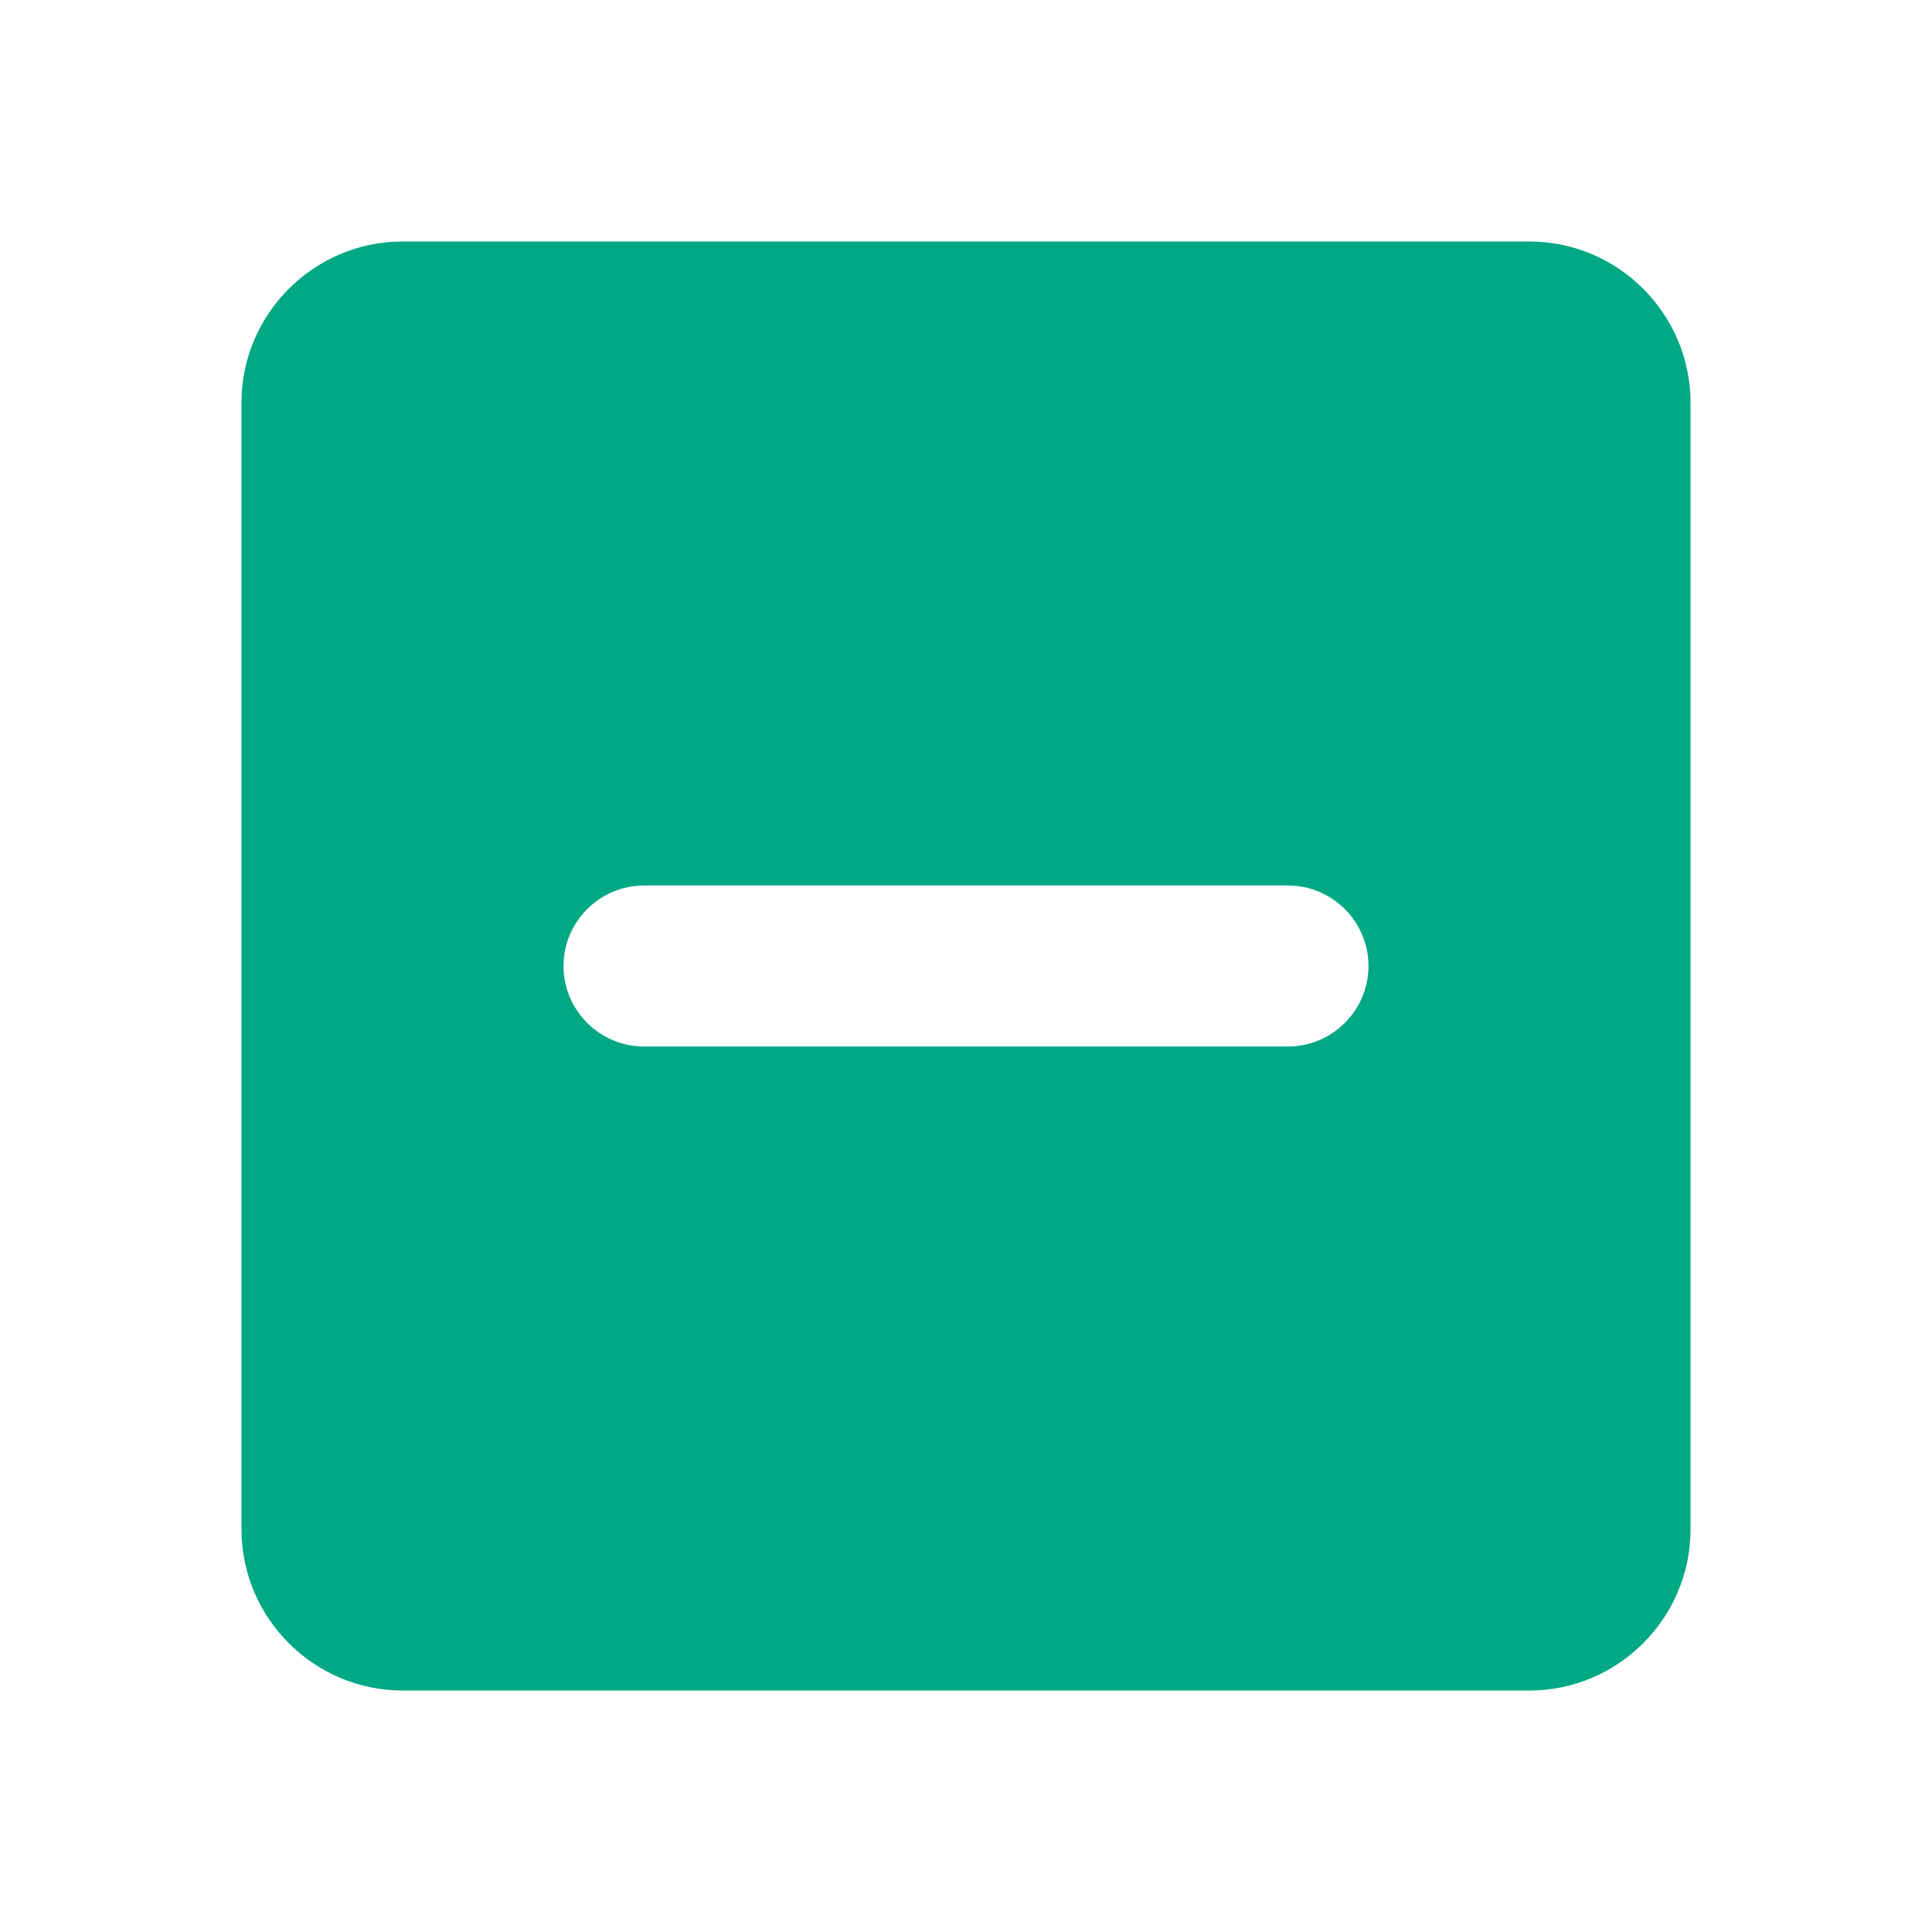
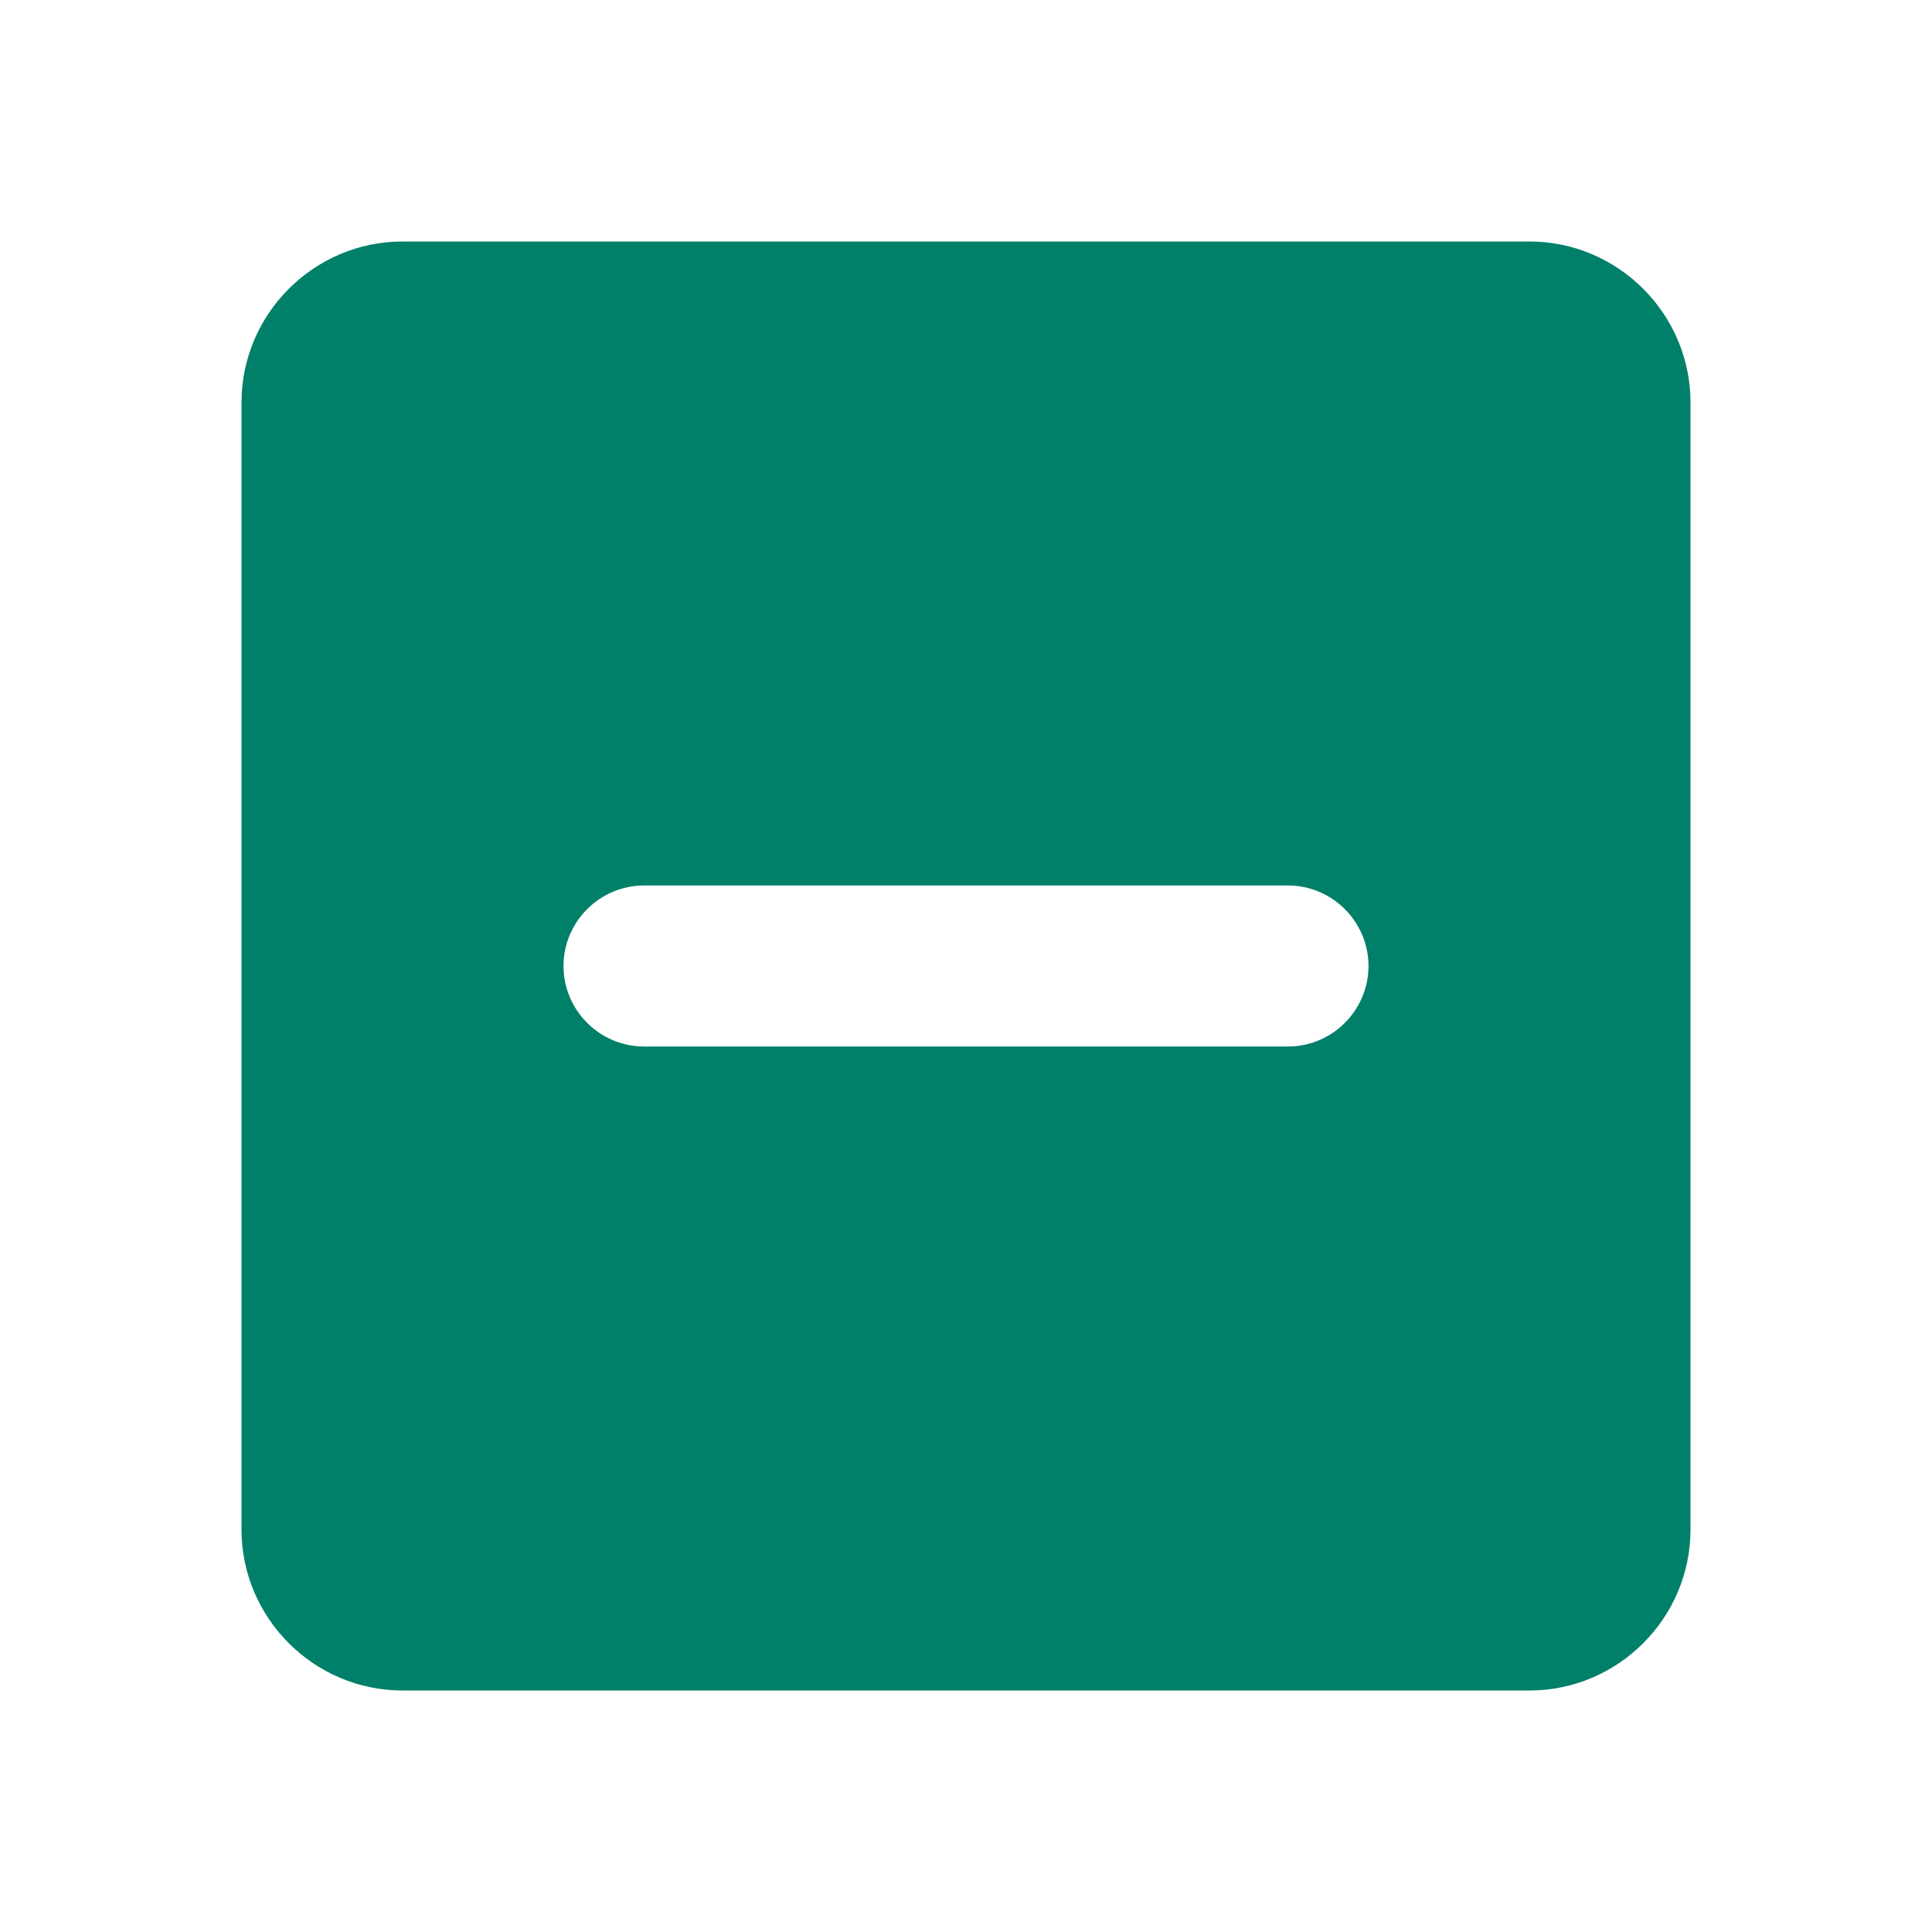
- <svg height="24px" viewBox="0 0 24 24" width="24px" fill="#00A884">
+ <svg height="24px" viewBox="0 0 24 24" width="24px" fill="#008069">
  <path d="M0 0h24v24H0z" fill="none" />
  <path d="M19 3H5c-1.1 0-2 .9-2 2v14c0 1.1.9 2 2 2h14c1.1 0 2-.9 2-2V5c0-1.1-.9-2-2-2zm-3 10H8c-.55 0-1-.45-1-1s.45-1 1-1h8c.55 0 1 .45 1 1s-.45 1-1 1z" />
</svg>
